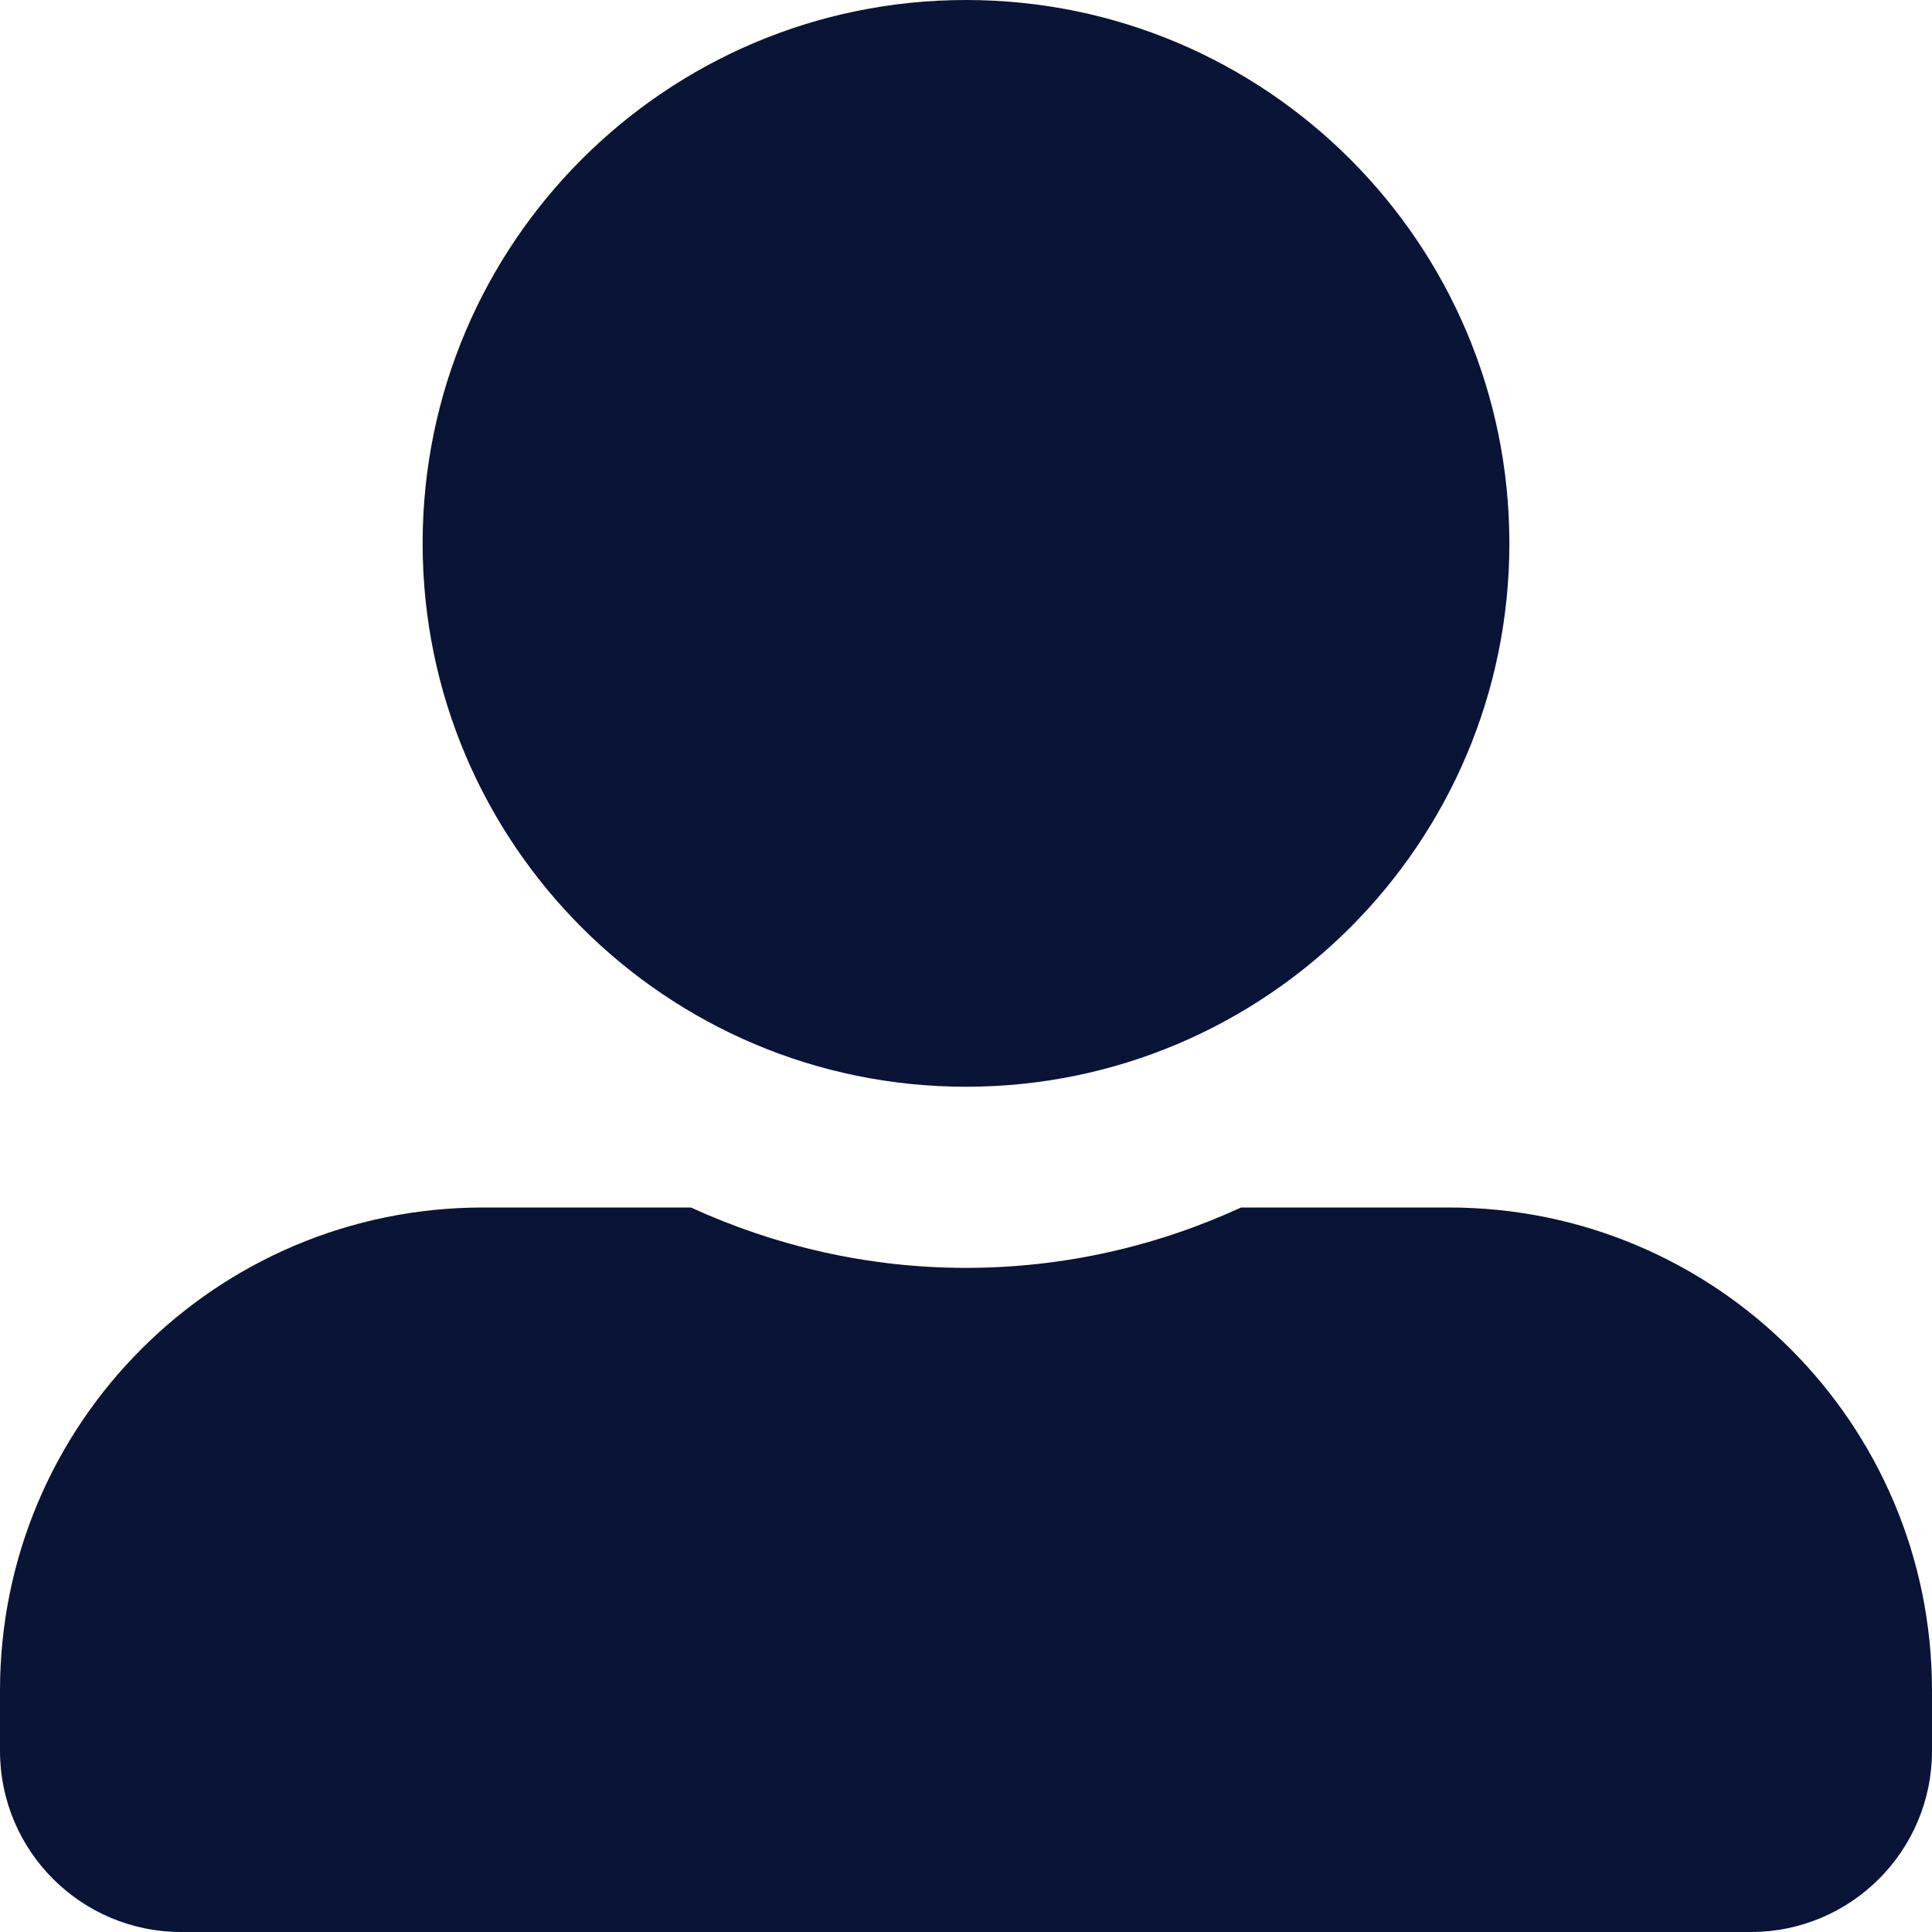
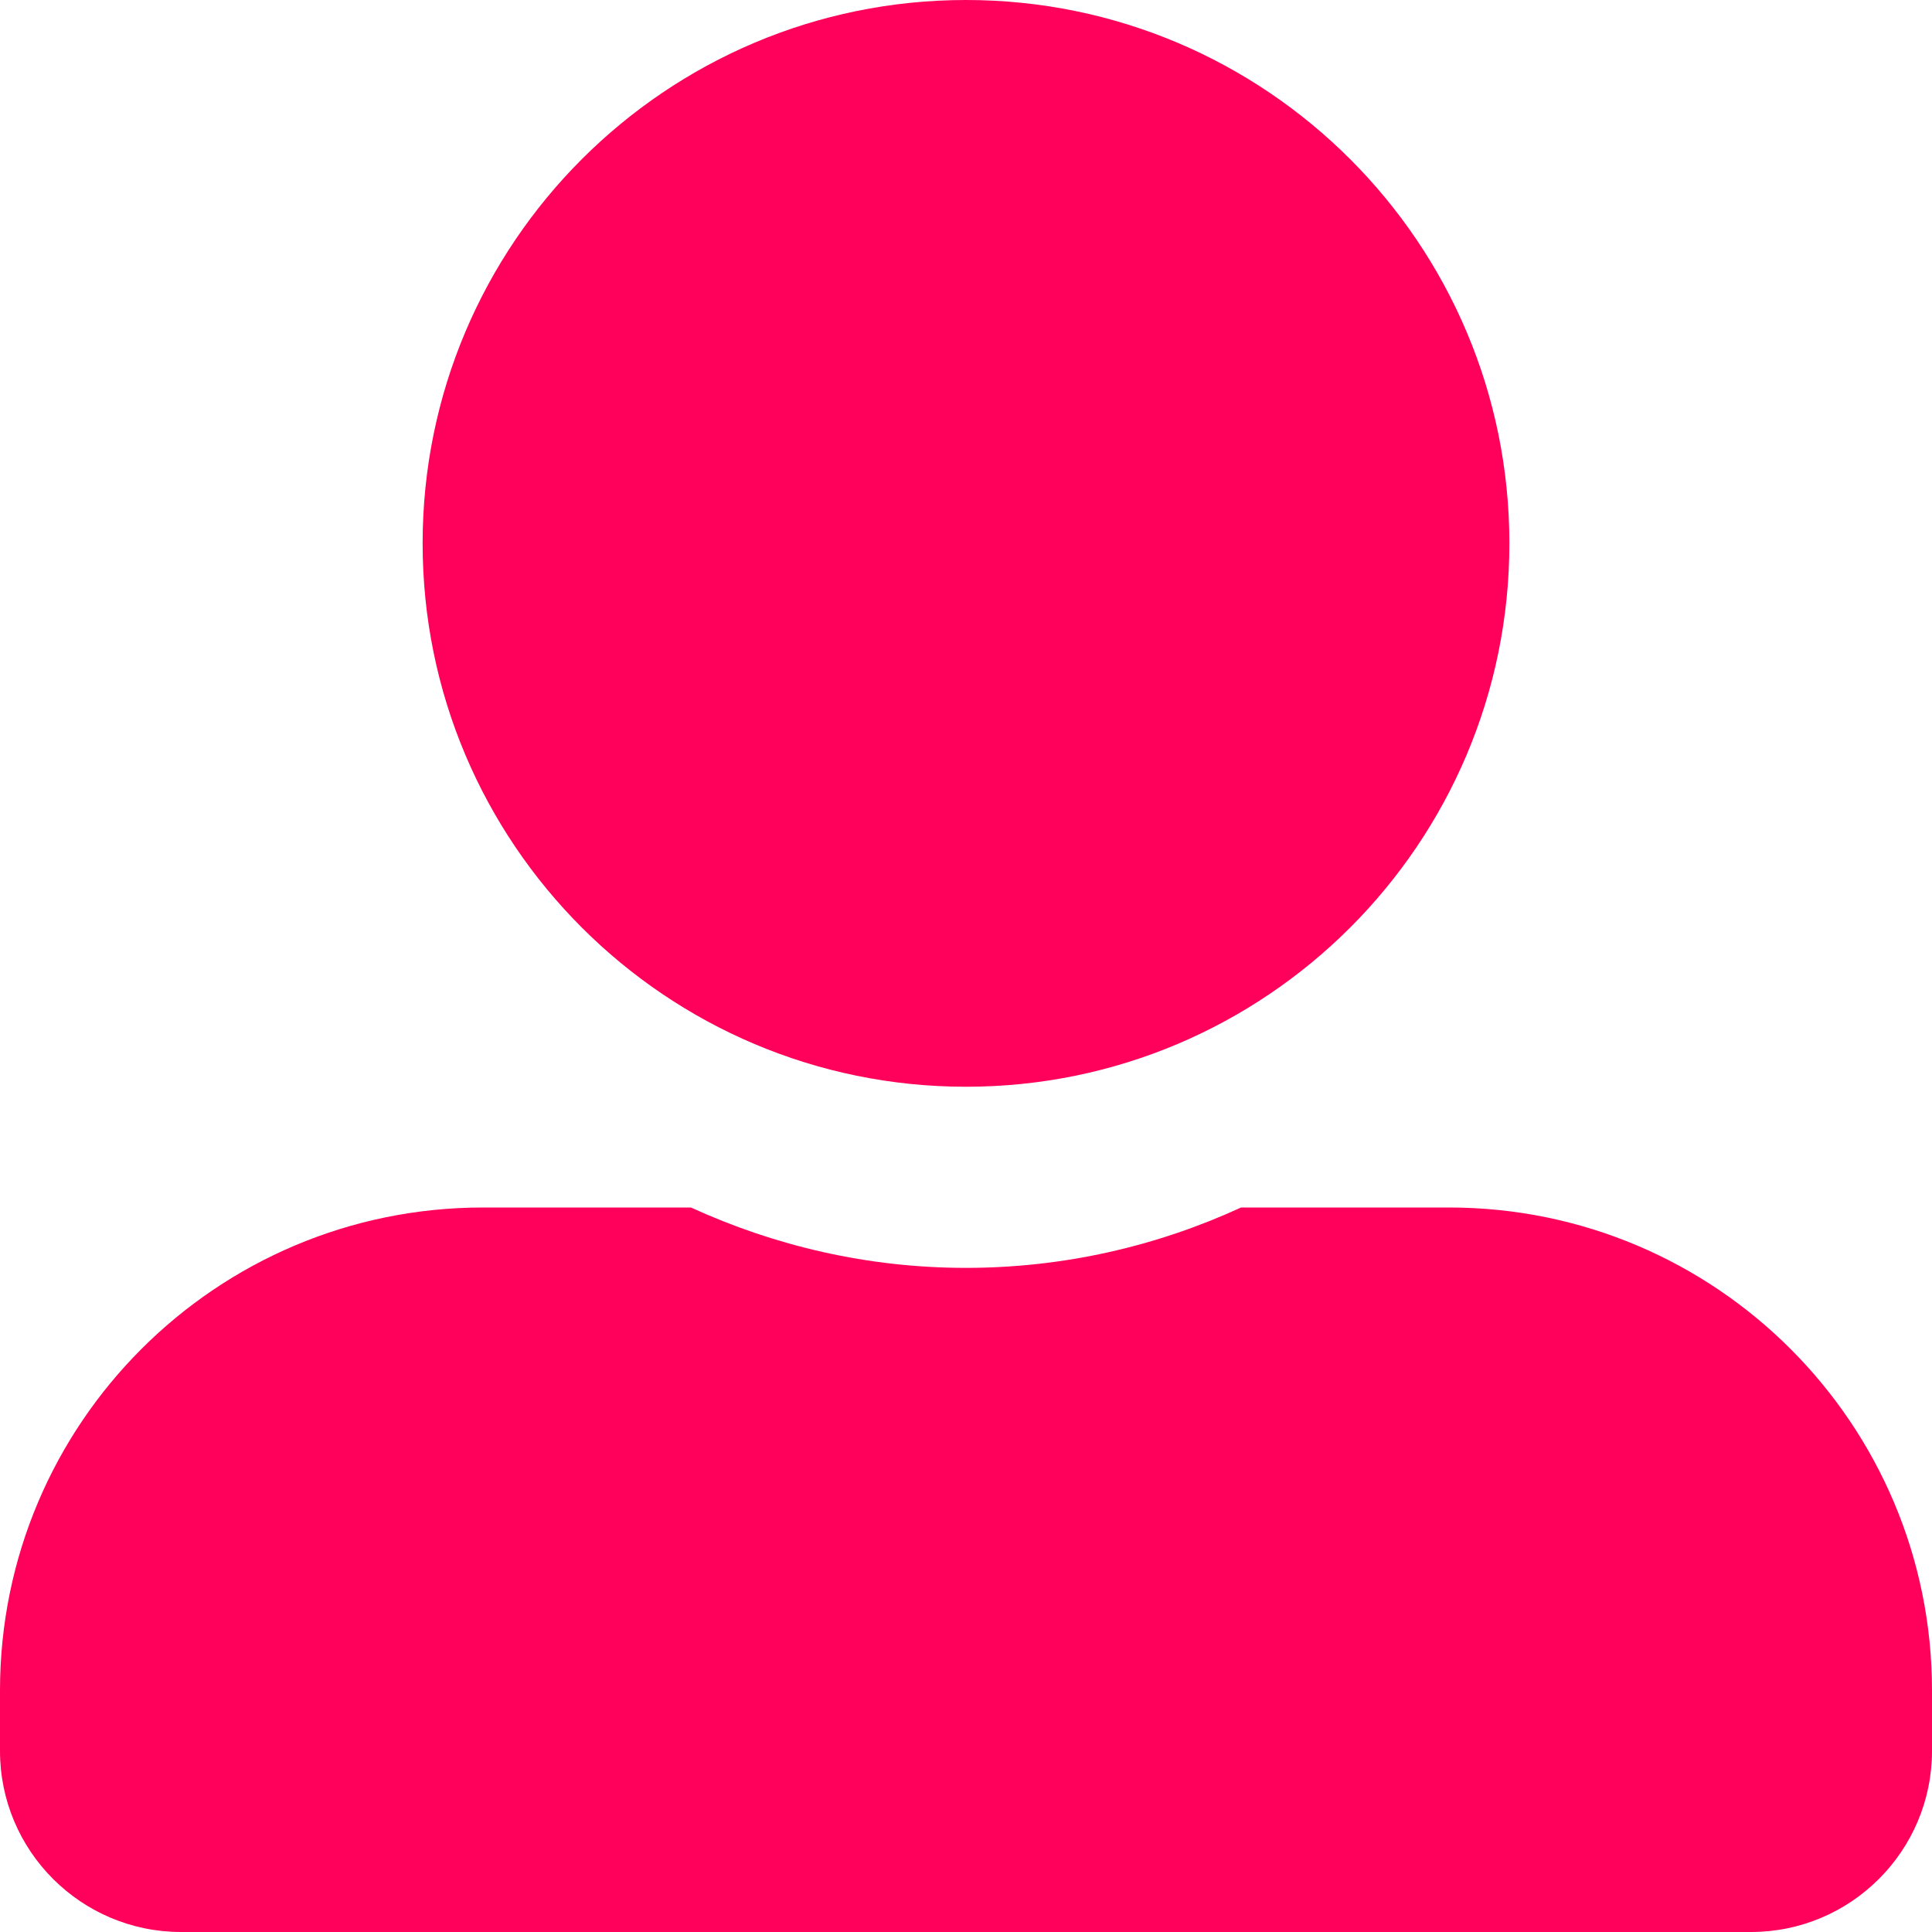
<svg xmlns="http://www.w3.org/2000/svg" viewBox="0 0 512 512">
-   <path fill="#0A1437" d="M256 288c79.5 0 144-64.5 144-144S335.5 0 256 0 112 64.5 112 144s64.5 144 144 144zm128 32h-55.1c-22.2 10.2-46.9 16-72.9 16s-50.6-5.8-72.9-16H128C57.3 320 0 377.3 0 448v16c0 26.5 21.5 48 48 48h416c26.5 0 48-21.5 48-48v-16c0-70.7-57.3-128-128-128z" />
+   <path fill="#FF005A" d="M256 288c79.5 0 144-64.5 144-144S335.5 0 256 0 112 64.5 112 144s64.5 144 144 144zm128 32h-55.1c-22.2 10.2-46.9 16-72.9 16s-50.6-5.8-72.9-16H128C57.3 320 0 377.3 0 448v16c0 26.5 21.5 48 48 48h416c26.5 0 48-21.5 48-48v-16c0-70.7-57.3-128-128-128z" />
</svg>
